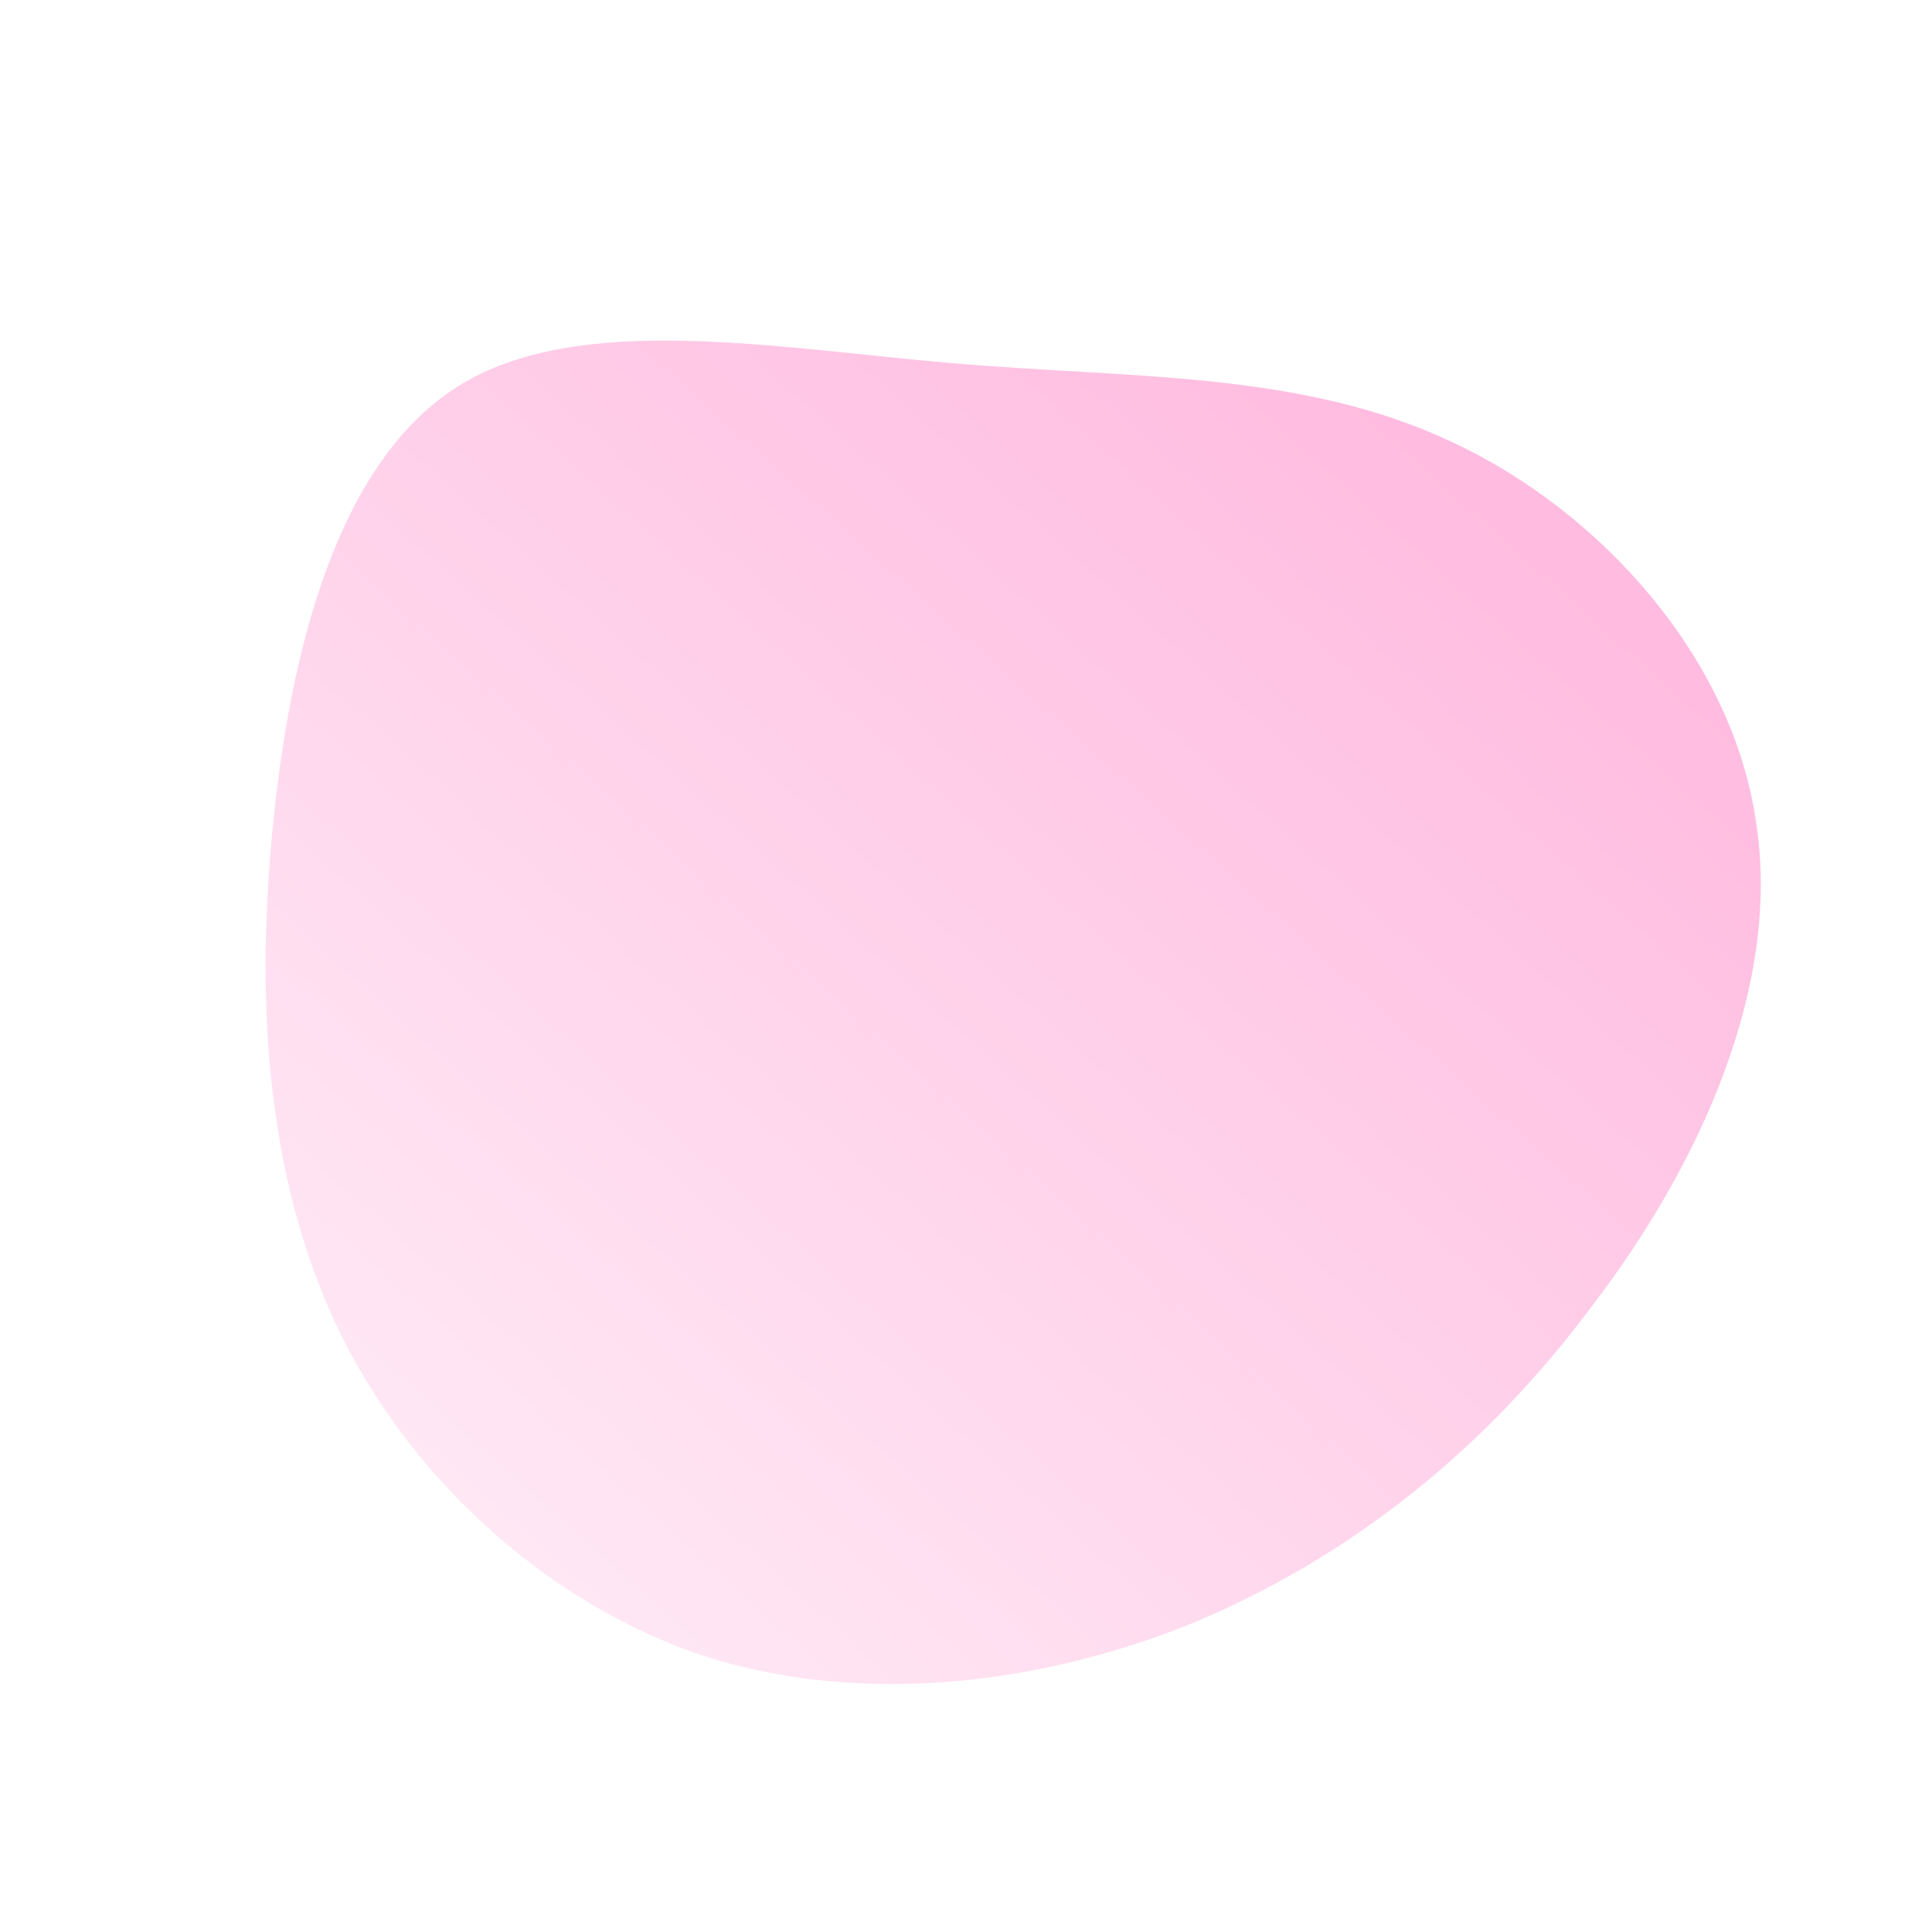
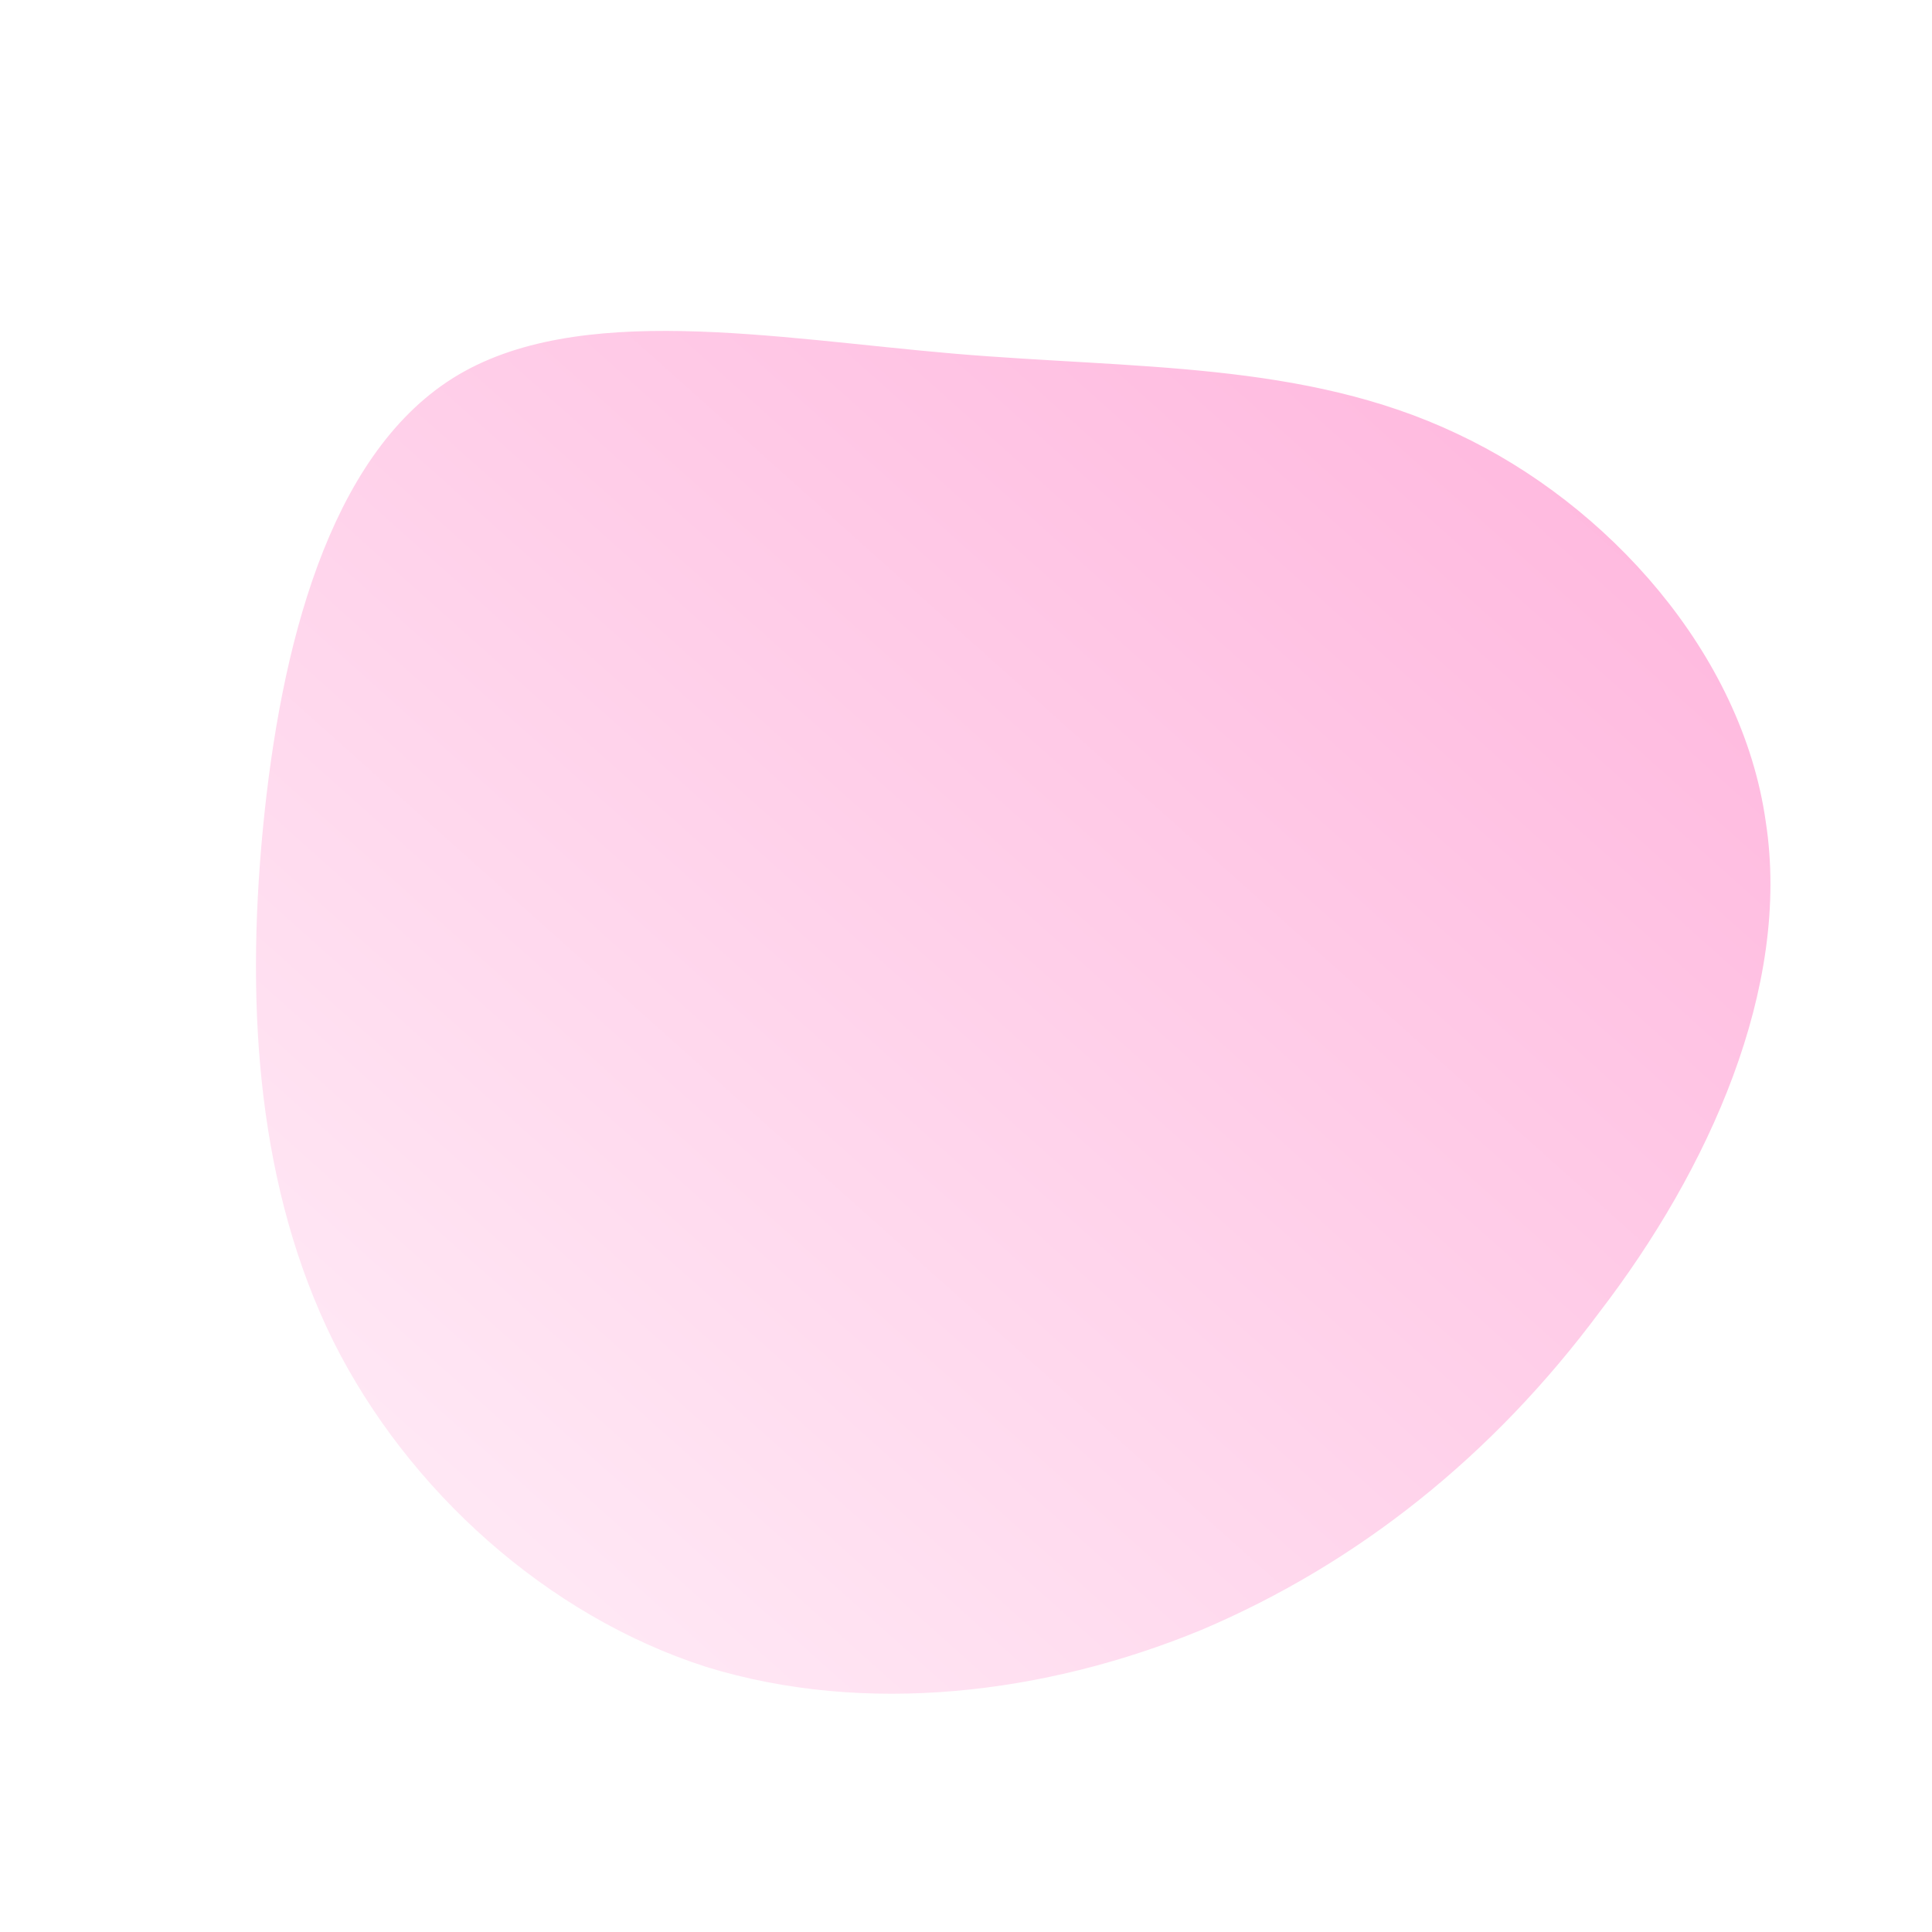
<svg xmlns="http://www.w3.org/2000/svg" id="sw-js-blob-svg" viewBox="0 0 100 100" version="1.1">
  <defs>
    <linearGradient id="sw-gradient" x1="0" x2="1" y1="1" y2="0">
      <stop id="stop1" stop-color="rgba(255, 239.074, 248.279, 1)" offset="0%" />
      <stop id="stop2" stop-color="rgba(255, 178.608, 220.173, 1)" offset="100%" />
    </linearGradient>
  </defs>
-   <path fill="url(#sw-gradient)" d="M25.2,-27.1C32.9,-23.5,39.7,-15.9,40.9,-7.4C42.2,1,38,10.3,32.4,17.6C26.9,25,20,30.5,12,33.9C4,37.2,-5.2,38.3,-13.3,35.8C-21.4,33.2,-28.5,26.8,-32.3,19.2C-36.1,11.5,-36.8,2.4,-35.9,-7C-35,-16.4,-32.5,-26.1,-26.3,-30C-20.1,-33.9,-10,-32,-0.7,-31.2C8.7,-30.4,17.4,-30.8,25.2,-27.1Z" width="100%" height="100%" transform="translate(50 50)" stroke-width="0" style="transition: all 0.3s ease 0s;" stroke="url(#sw-gradient)" />
+   <path fill="url(#sw-gradient)" d="M25.2,-27.1C32.9,-23.5,39.7,-15.9,40.9,-7.4C42.2,1,38,10.3,32.4,17.6C26.9,25,20,30.5,12,33.9C4,37.2,-5.2,38.3,-13.3,35.8C-21.4,33.2,-28.5,26.8,-32.3,19.2C-36.1,11.5,-36.8,2.4,-35.9,-7C-35,-16.4,-32.5,-26.1,-26.3,-30C-20.1,-33.9,-10,-32,-0.7,-31.2C8.7,-30.4,17.4,-30.8,25.2,-27.1Z" width="100%" height="100%" transform="translate(50 50)" strokeWidth="0" style="transition: all 0.3s ease 0s;" stroke="url(#sw-gradient)" />
</svg>
